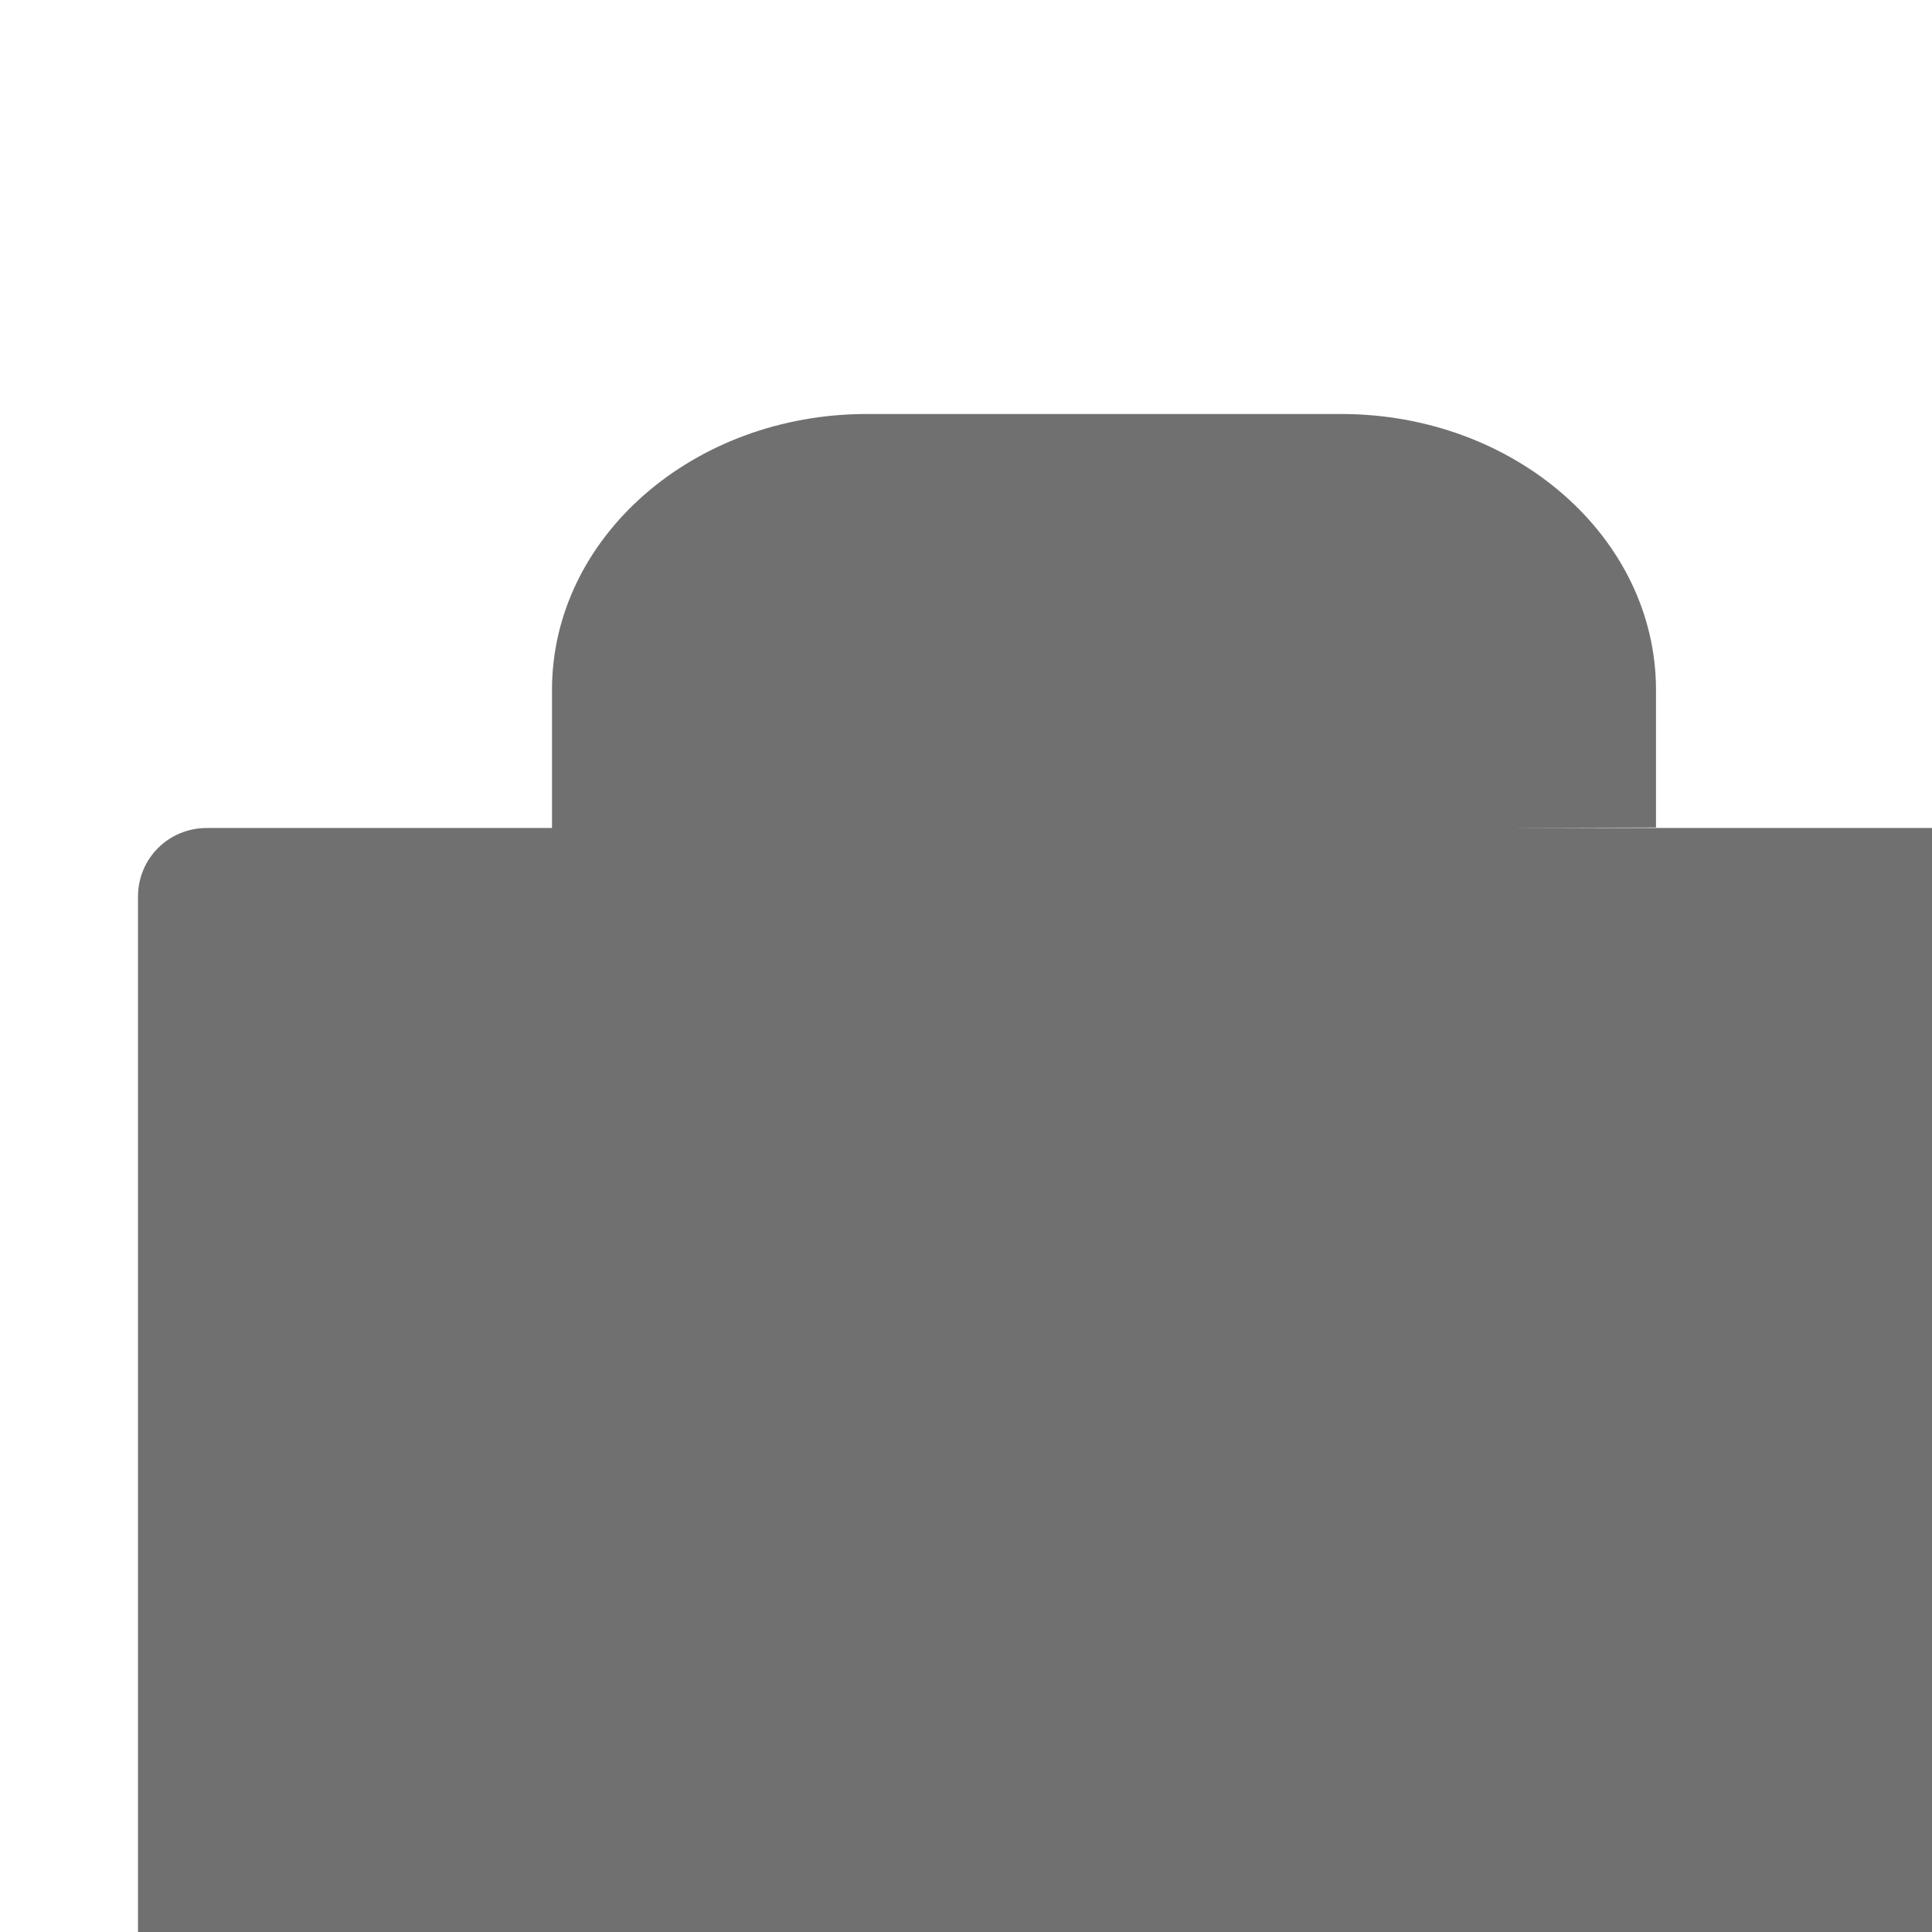
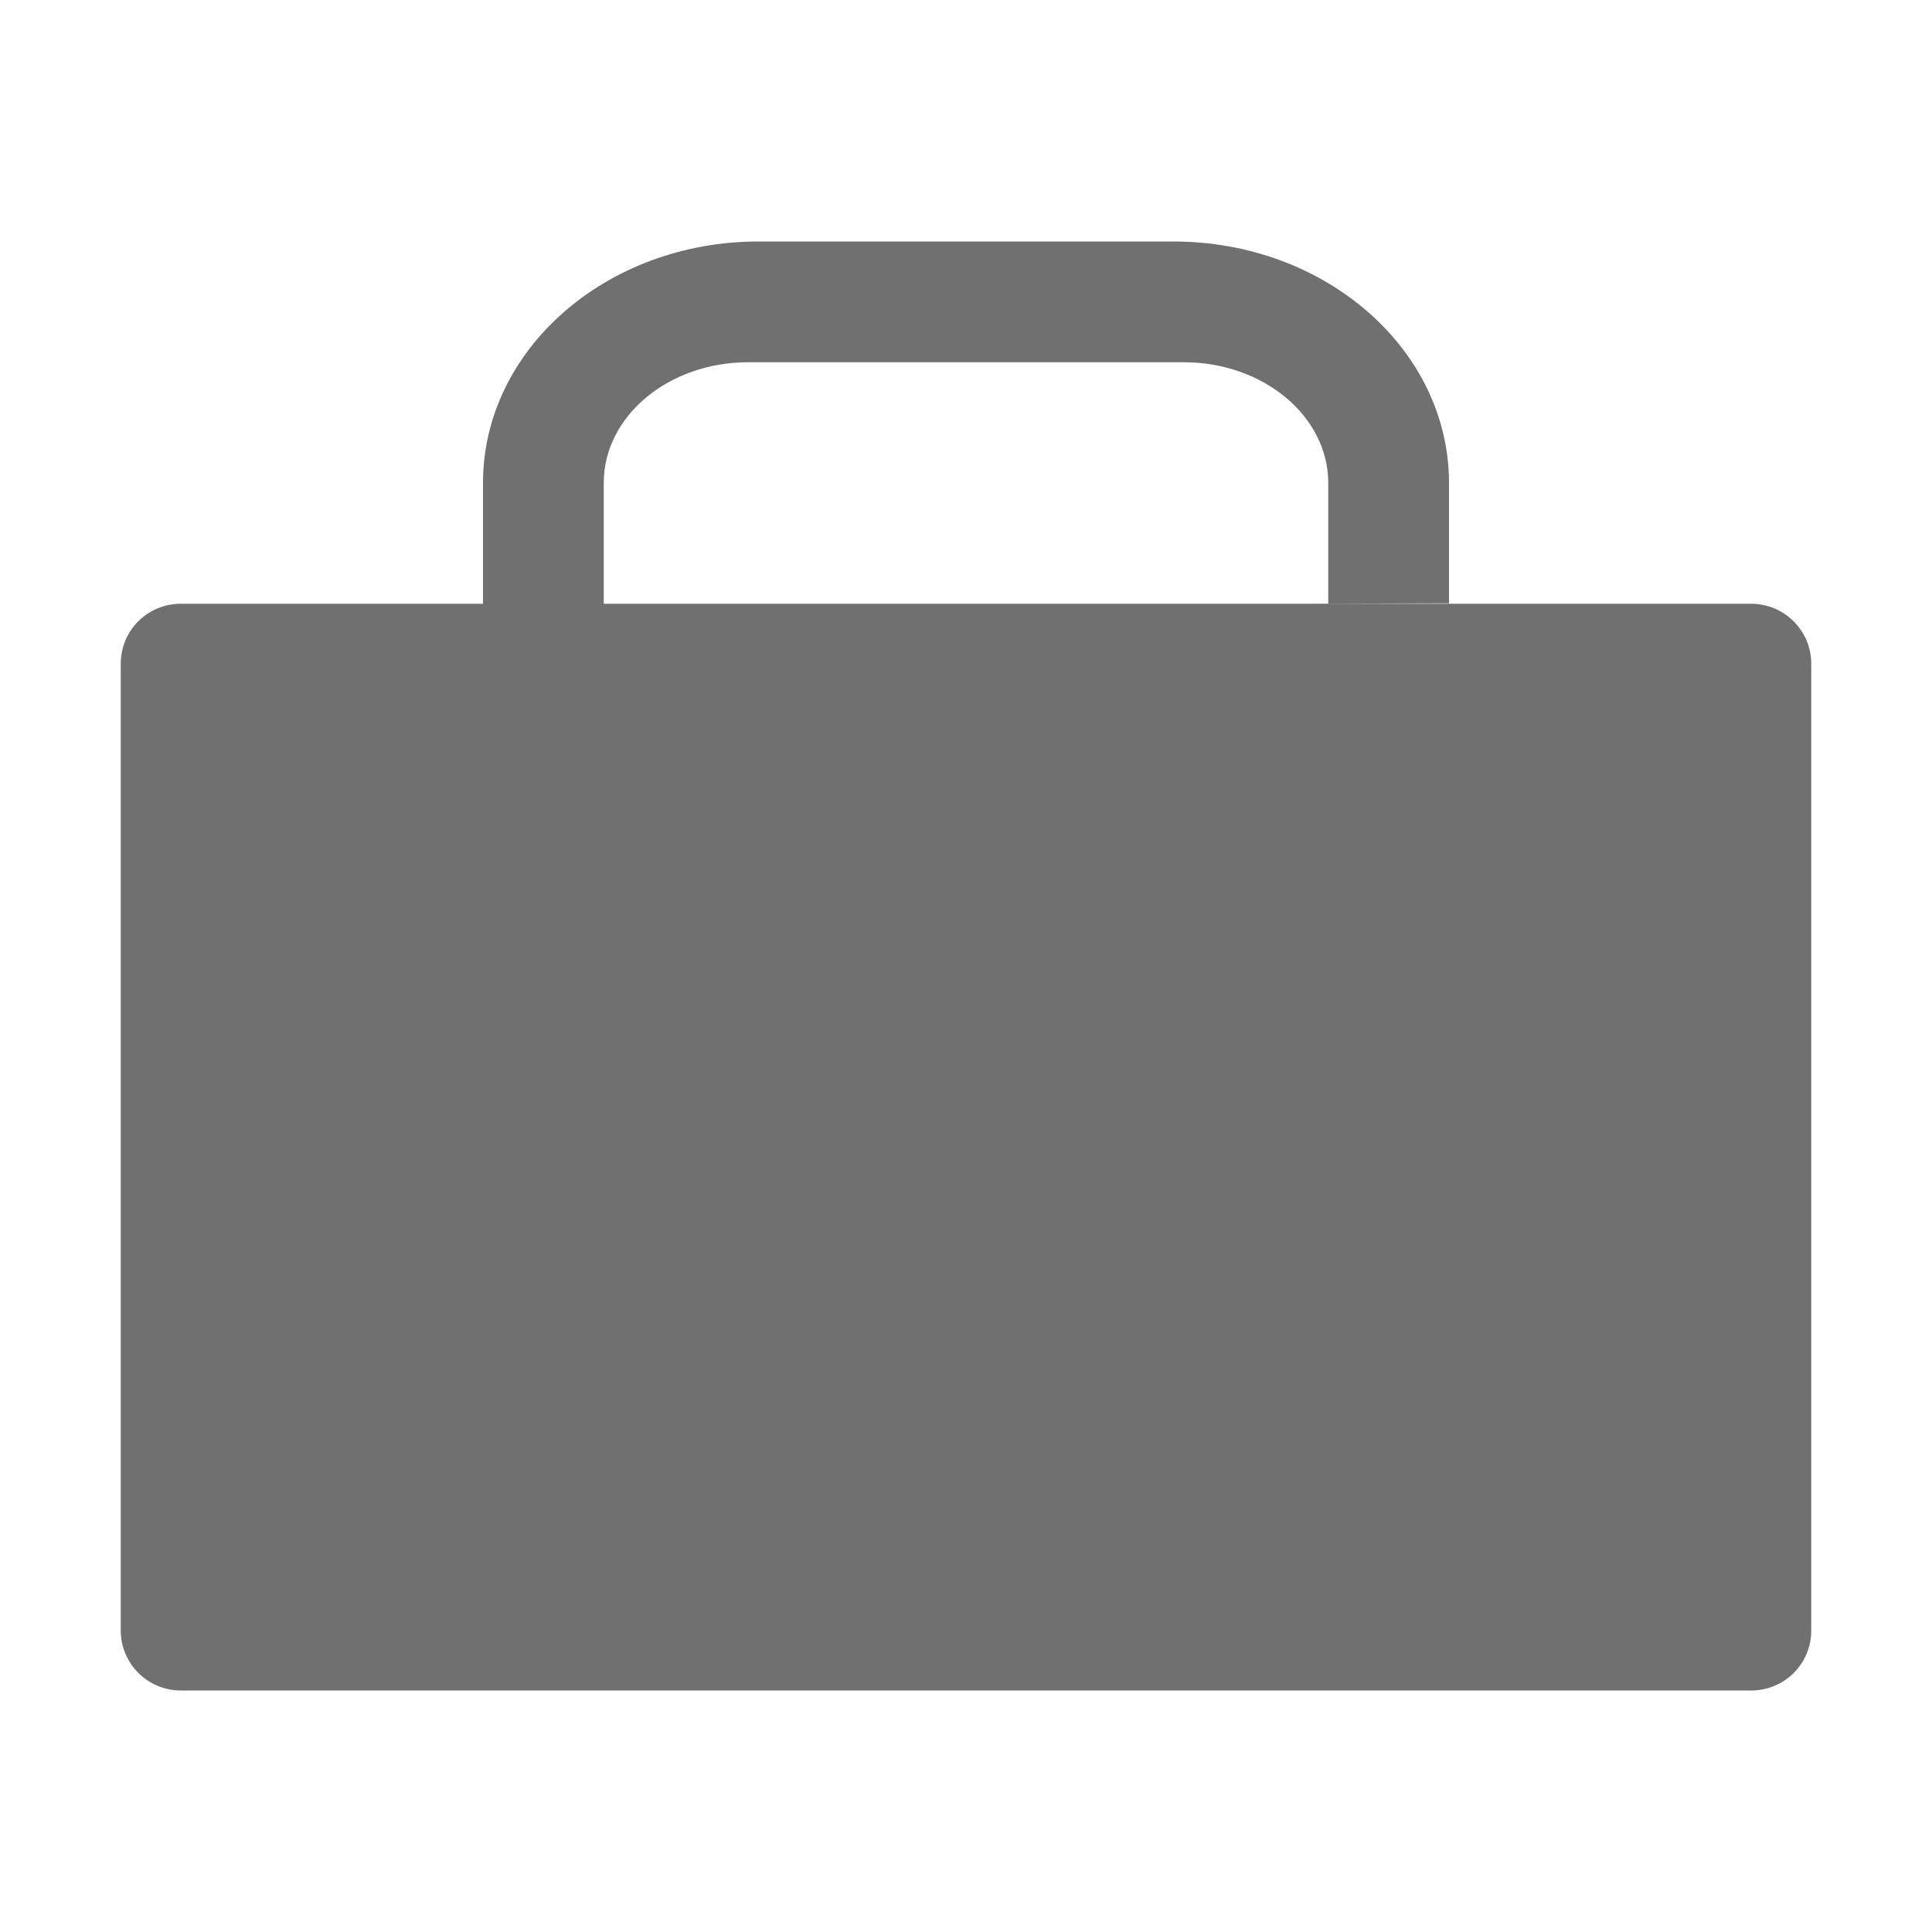
- <svg xmlns="http://www.w3.org/2000/svg" width="28px" height="28px" viewBox="0 0 28 24">
-   <path fill="rgba(76,76,76,.8)" fill-rule="nonzero" d="M22,9.999 L21.635,10 L29.003,10 C29.554,10 30,10.445 30,10.993 L30,27.007 C30,27.555 29.56,28 29.003,28 L2.997,28 C2.446,28 2,27.555 2,27.007 L2,10.993 C2,10.445 2.44,10 2.997,10 L8,10 L8,7.999 C8,5.791 10.043,4 12.564,4 L19.436,4 C21.957,4 24,5.792 24,7.999 L24,9.993 L22,9.999 L22,10 L10,10 L10,7.999 C10,6.894 11.071,6 12.392,6 L19.608,6 C20.927,6 22,6.896 22,7.999 L22,9.999 Z" />
+ <svg xmlns="http://www.w3.org/2000/svg" width="32" height="32" viewBox="0 0 32 32">
+   <path fill="rgba(76,76,76,.8)" fill-rule="evenodd" d="M22,9.999 L21.635,10 L29.003,10 C29.554,10 30,10.445 30,10.993 L30,27.007 C30,27.555 29.56,28 29.003,28 L2.997,28 C2.446,28 2,27.555 2,27.007 L2,10.993 C2,10.445 2.44,10 2.997,10 L8,10 L8,7.999 C8,5.791 10.043,4 12.564,4 L19.436,4 C21.957,4 24,5.792 24,7.999 L24,9.993 L22,9.999 L22,10 L10,10 L10,7.999 C10,6.894 11.071,6 12.392,6 L19.608,6 C20.927,6 22,6.896 22,7.999 L22,9.999 Z" />
</svg>
